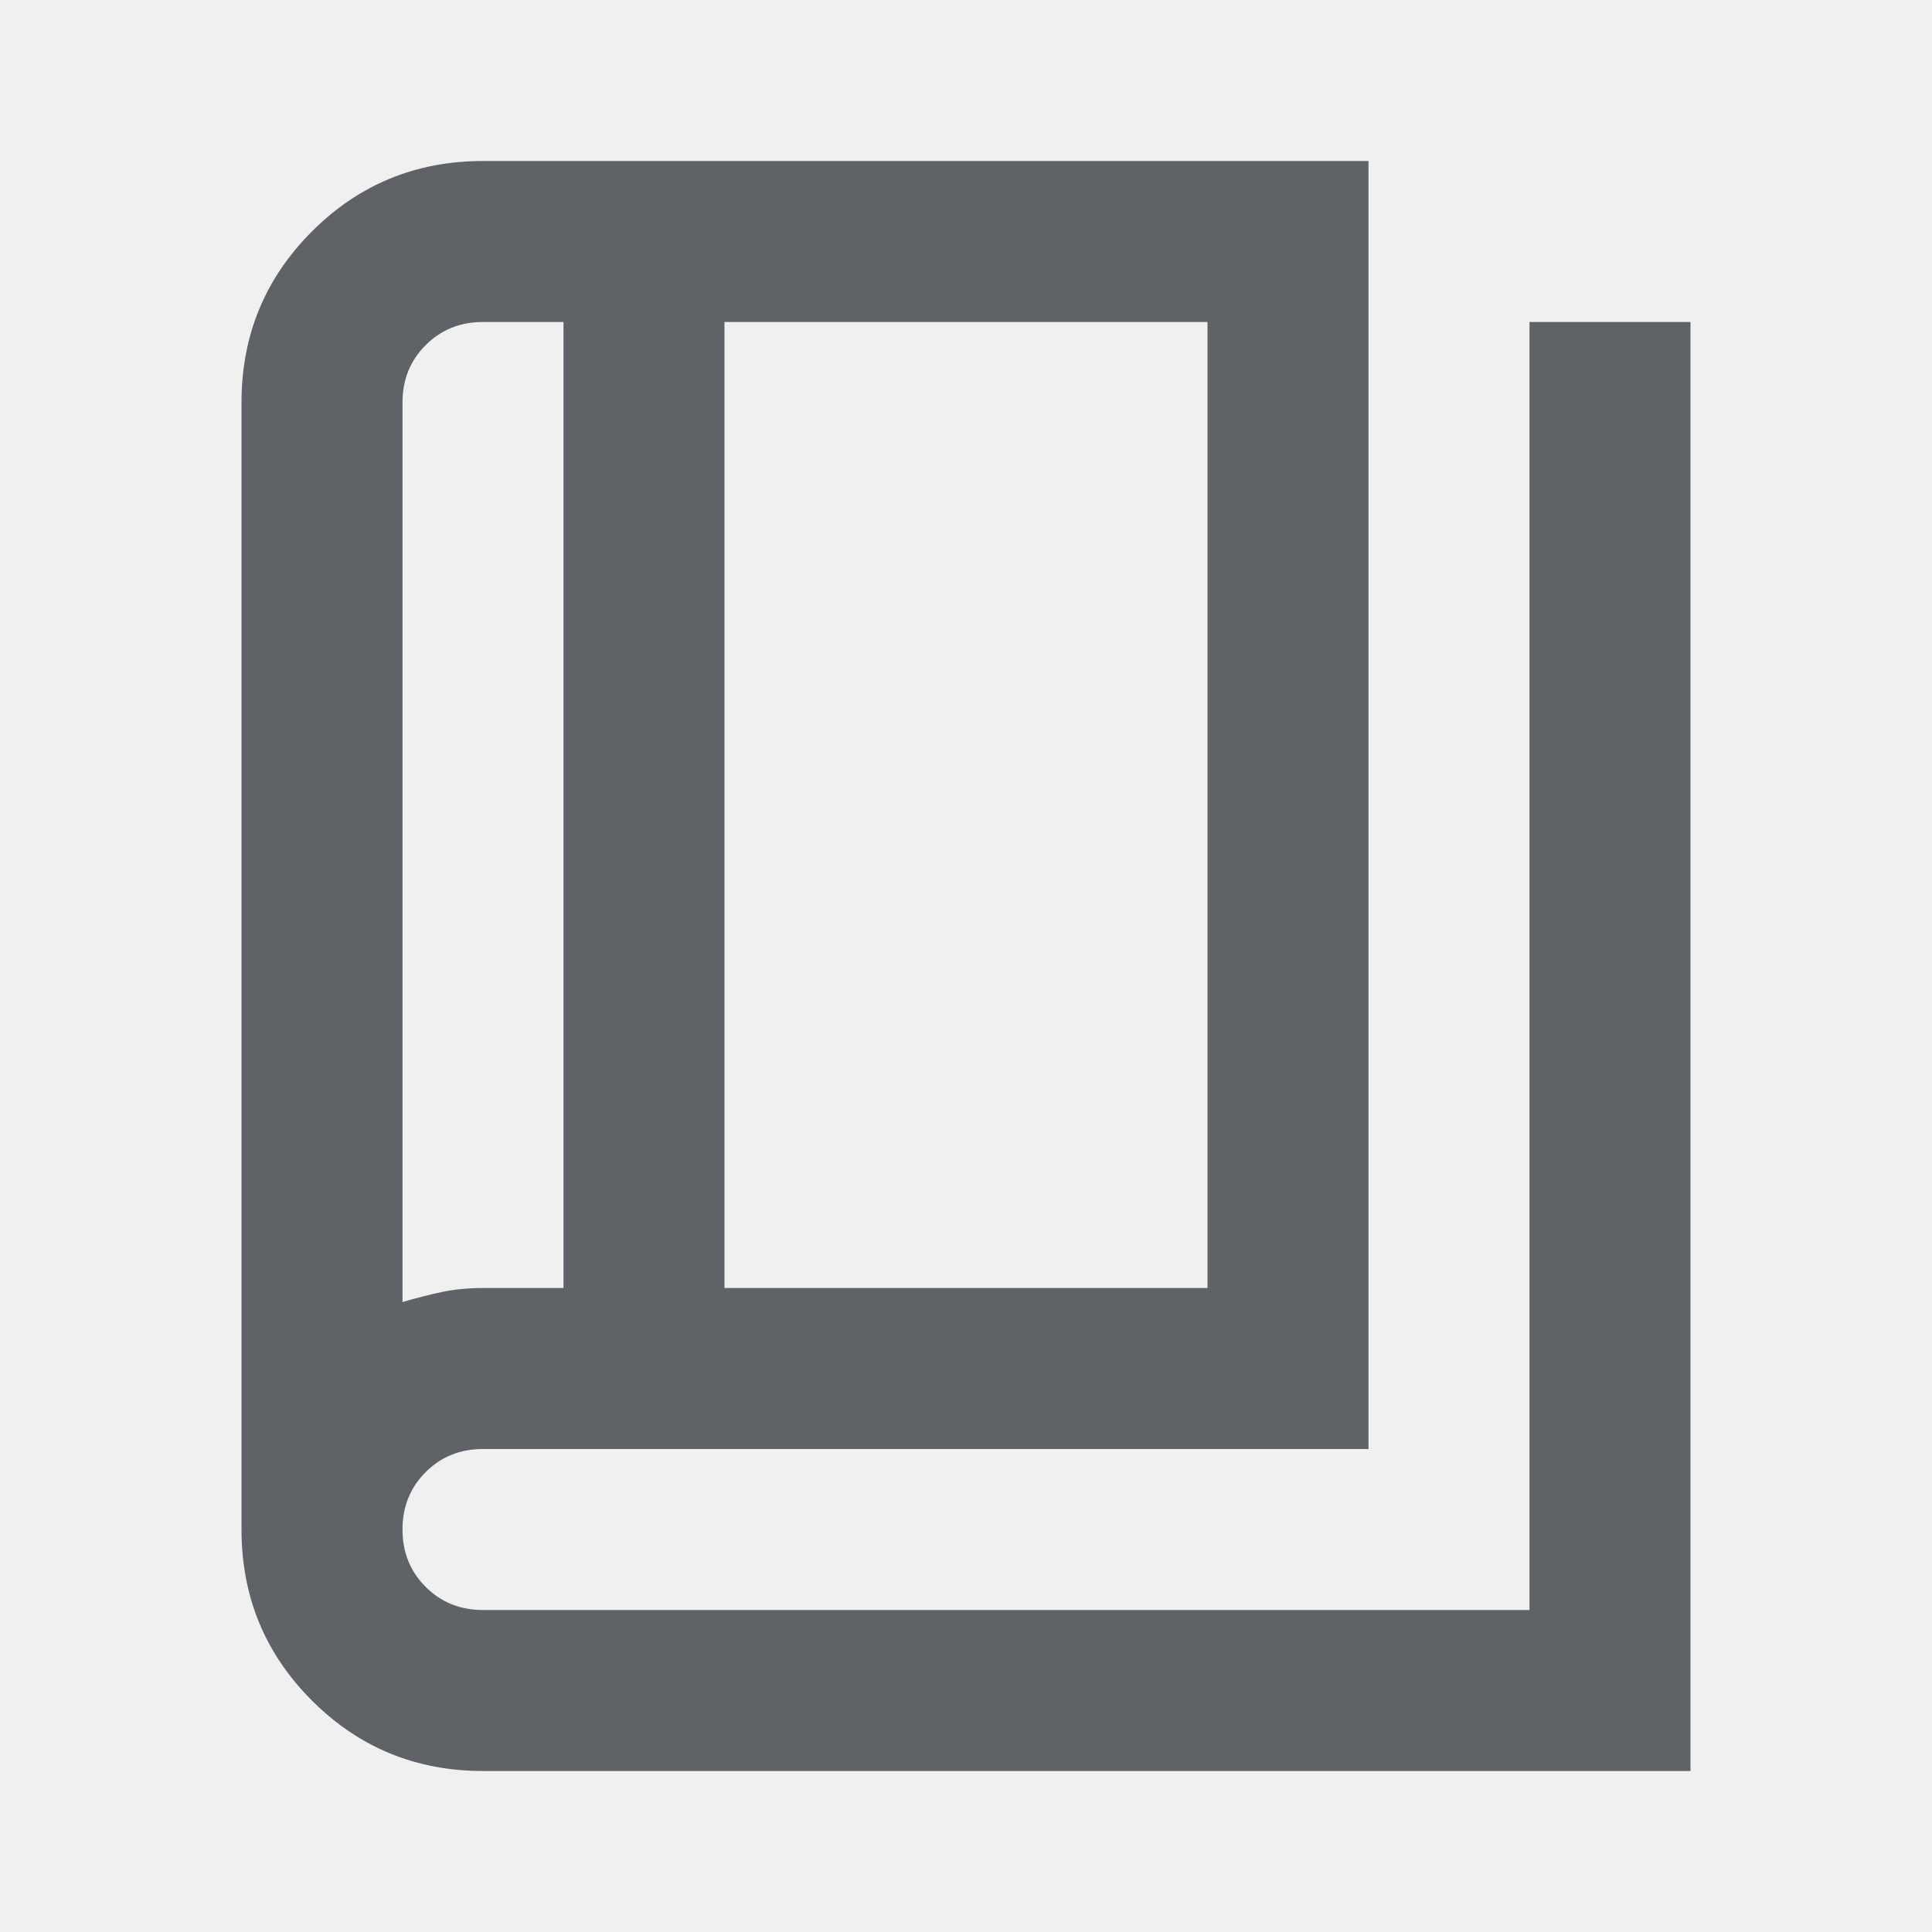
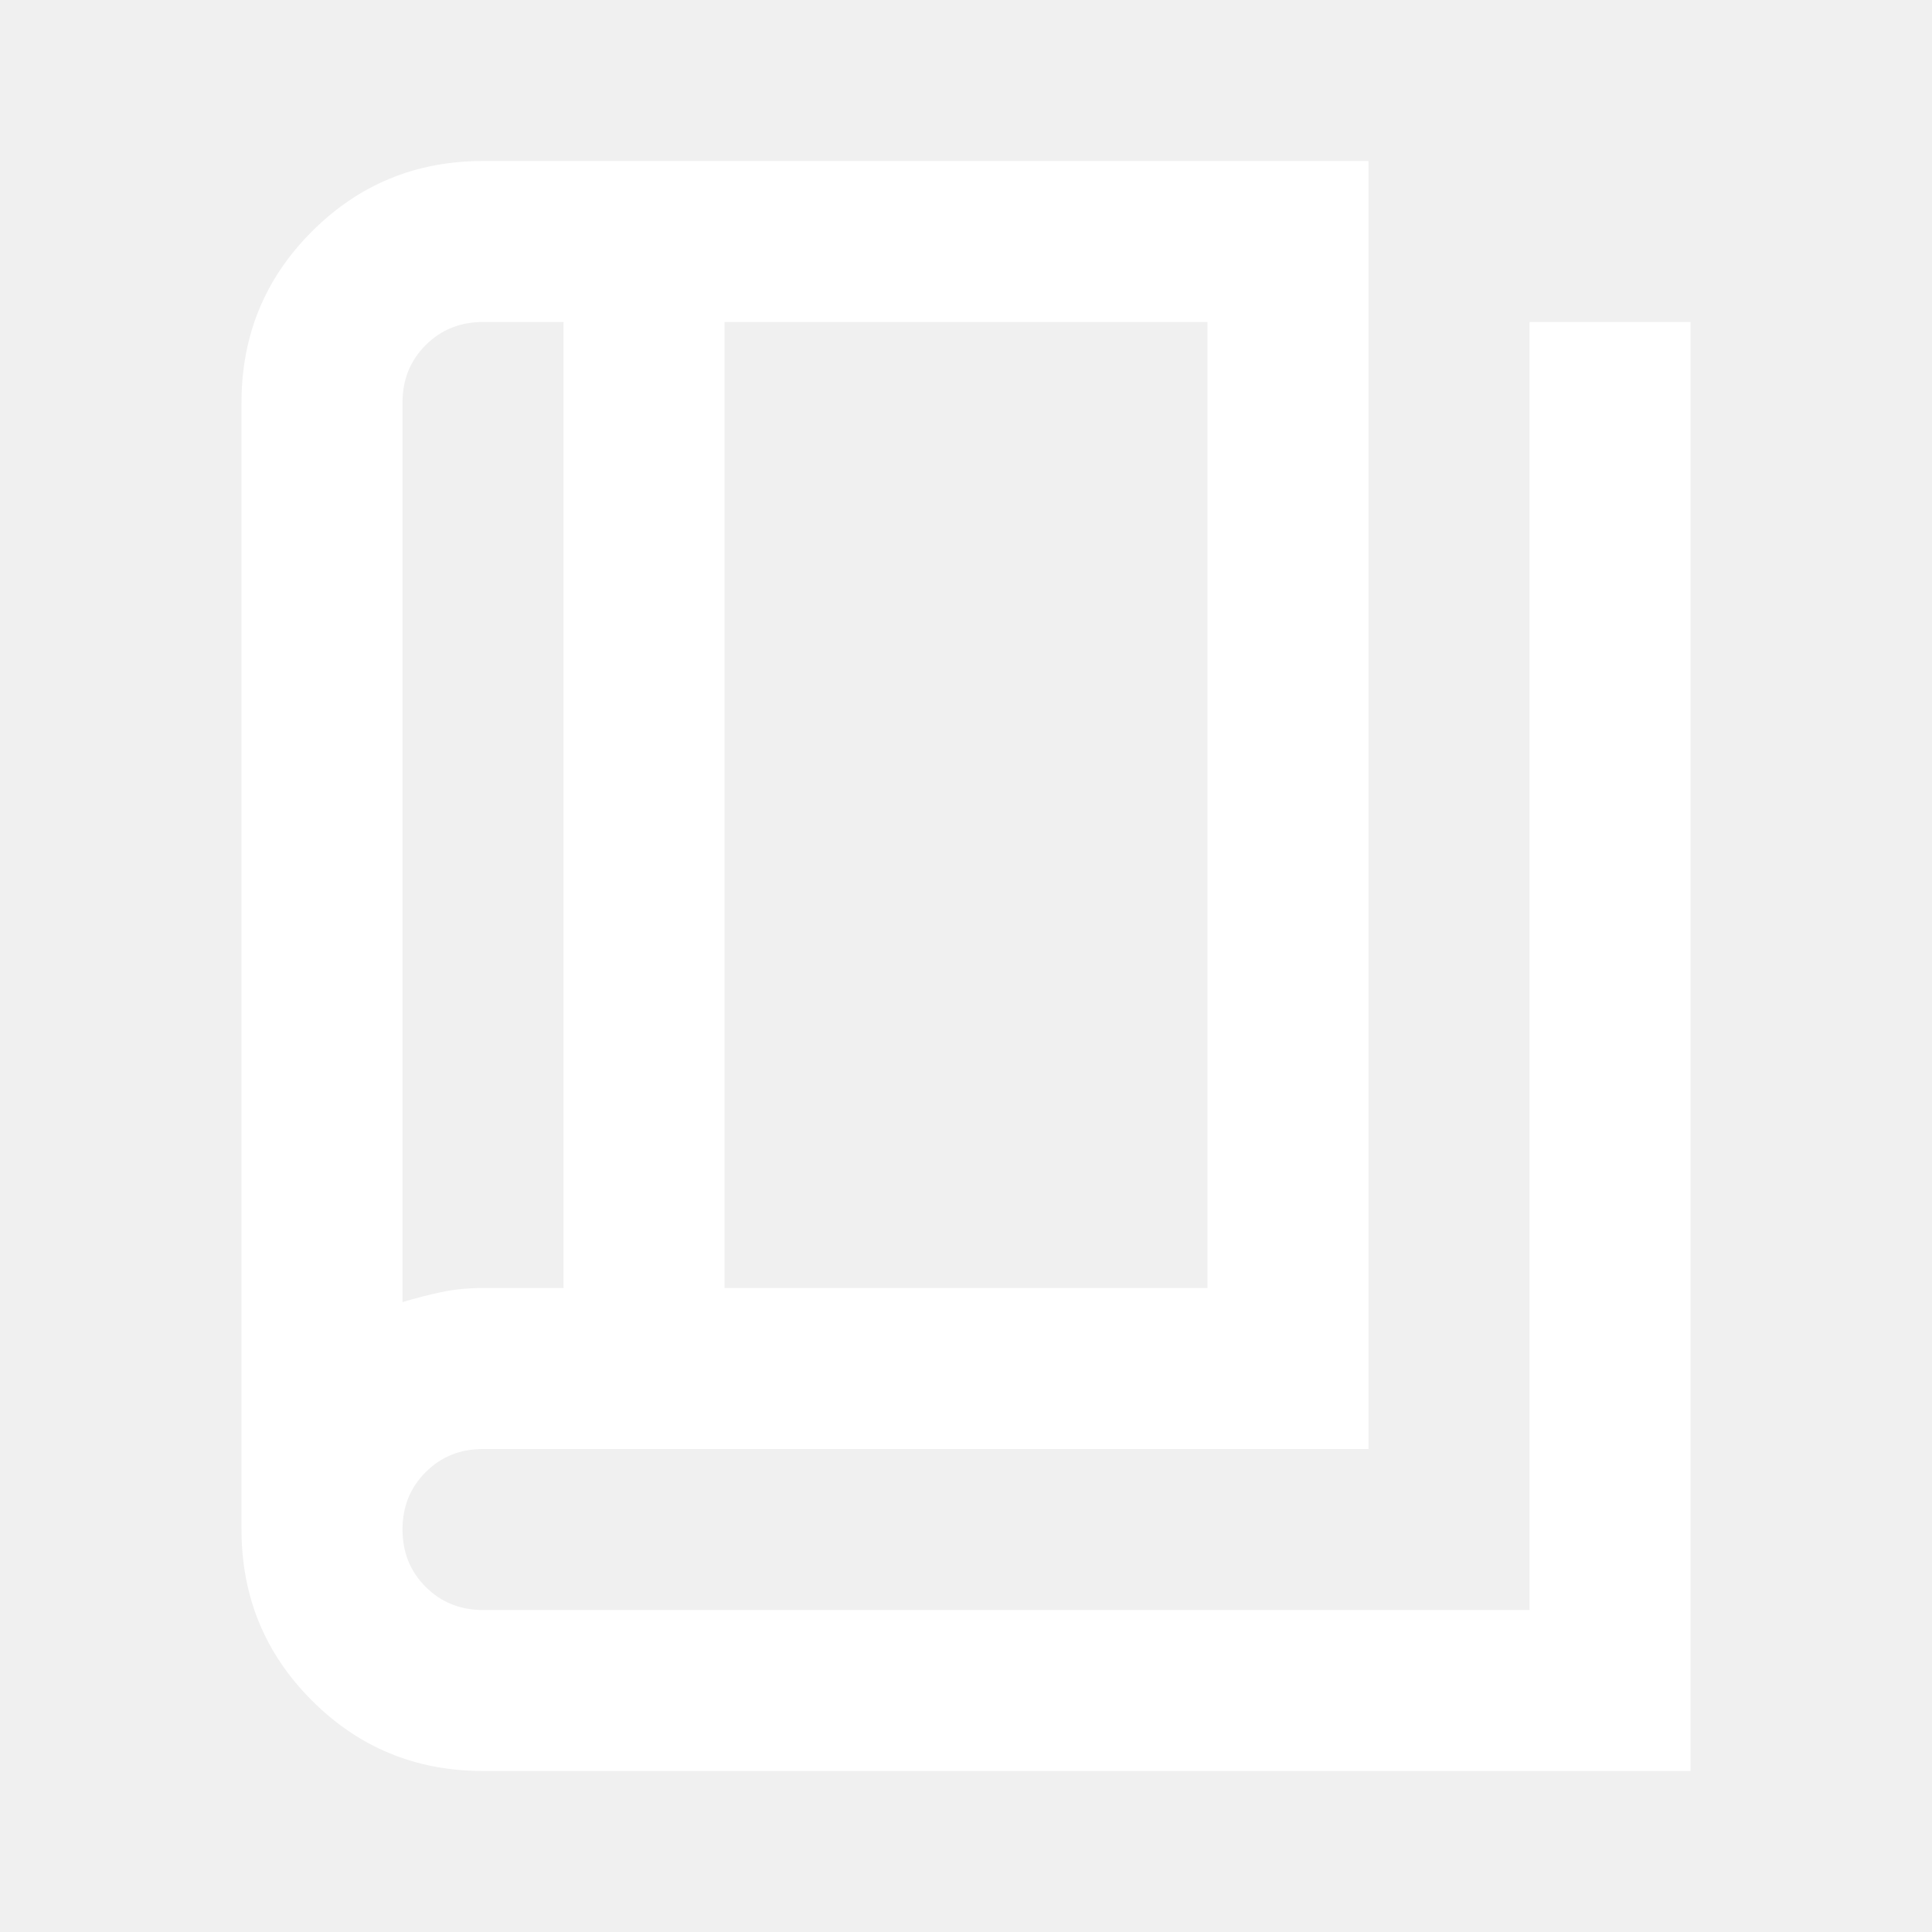
- <svg xmlns="http://www.w3.org/2000/svg" width="24" height="24" fill="#5f6368" viewBox="0 -960 960 960">
+ <svg xmlns="http://www.w3.org/2000/svg" width="24" height="24" fill="#ffffff" viewBox="0 -960 960 960">
  <path d="M240-80q-50 0-85-35t-35-85v-560q0-50 35-85t85-35h440v640H240q-17 0-28.5 11.5T200-200q0 17 11.5 28.5T240-160h520v-640h80v720H240Zm120-240h240v-480H360v480Zm-80 0v-480h-40q-17 0-28.5 11.5T200-760v447q10-3 19.5-5t20.5-2h40Zm-80-480v487-487Z" />
</svg>
